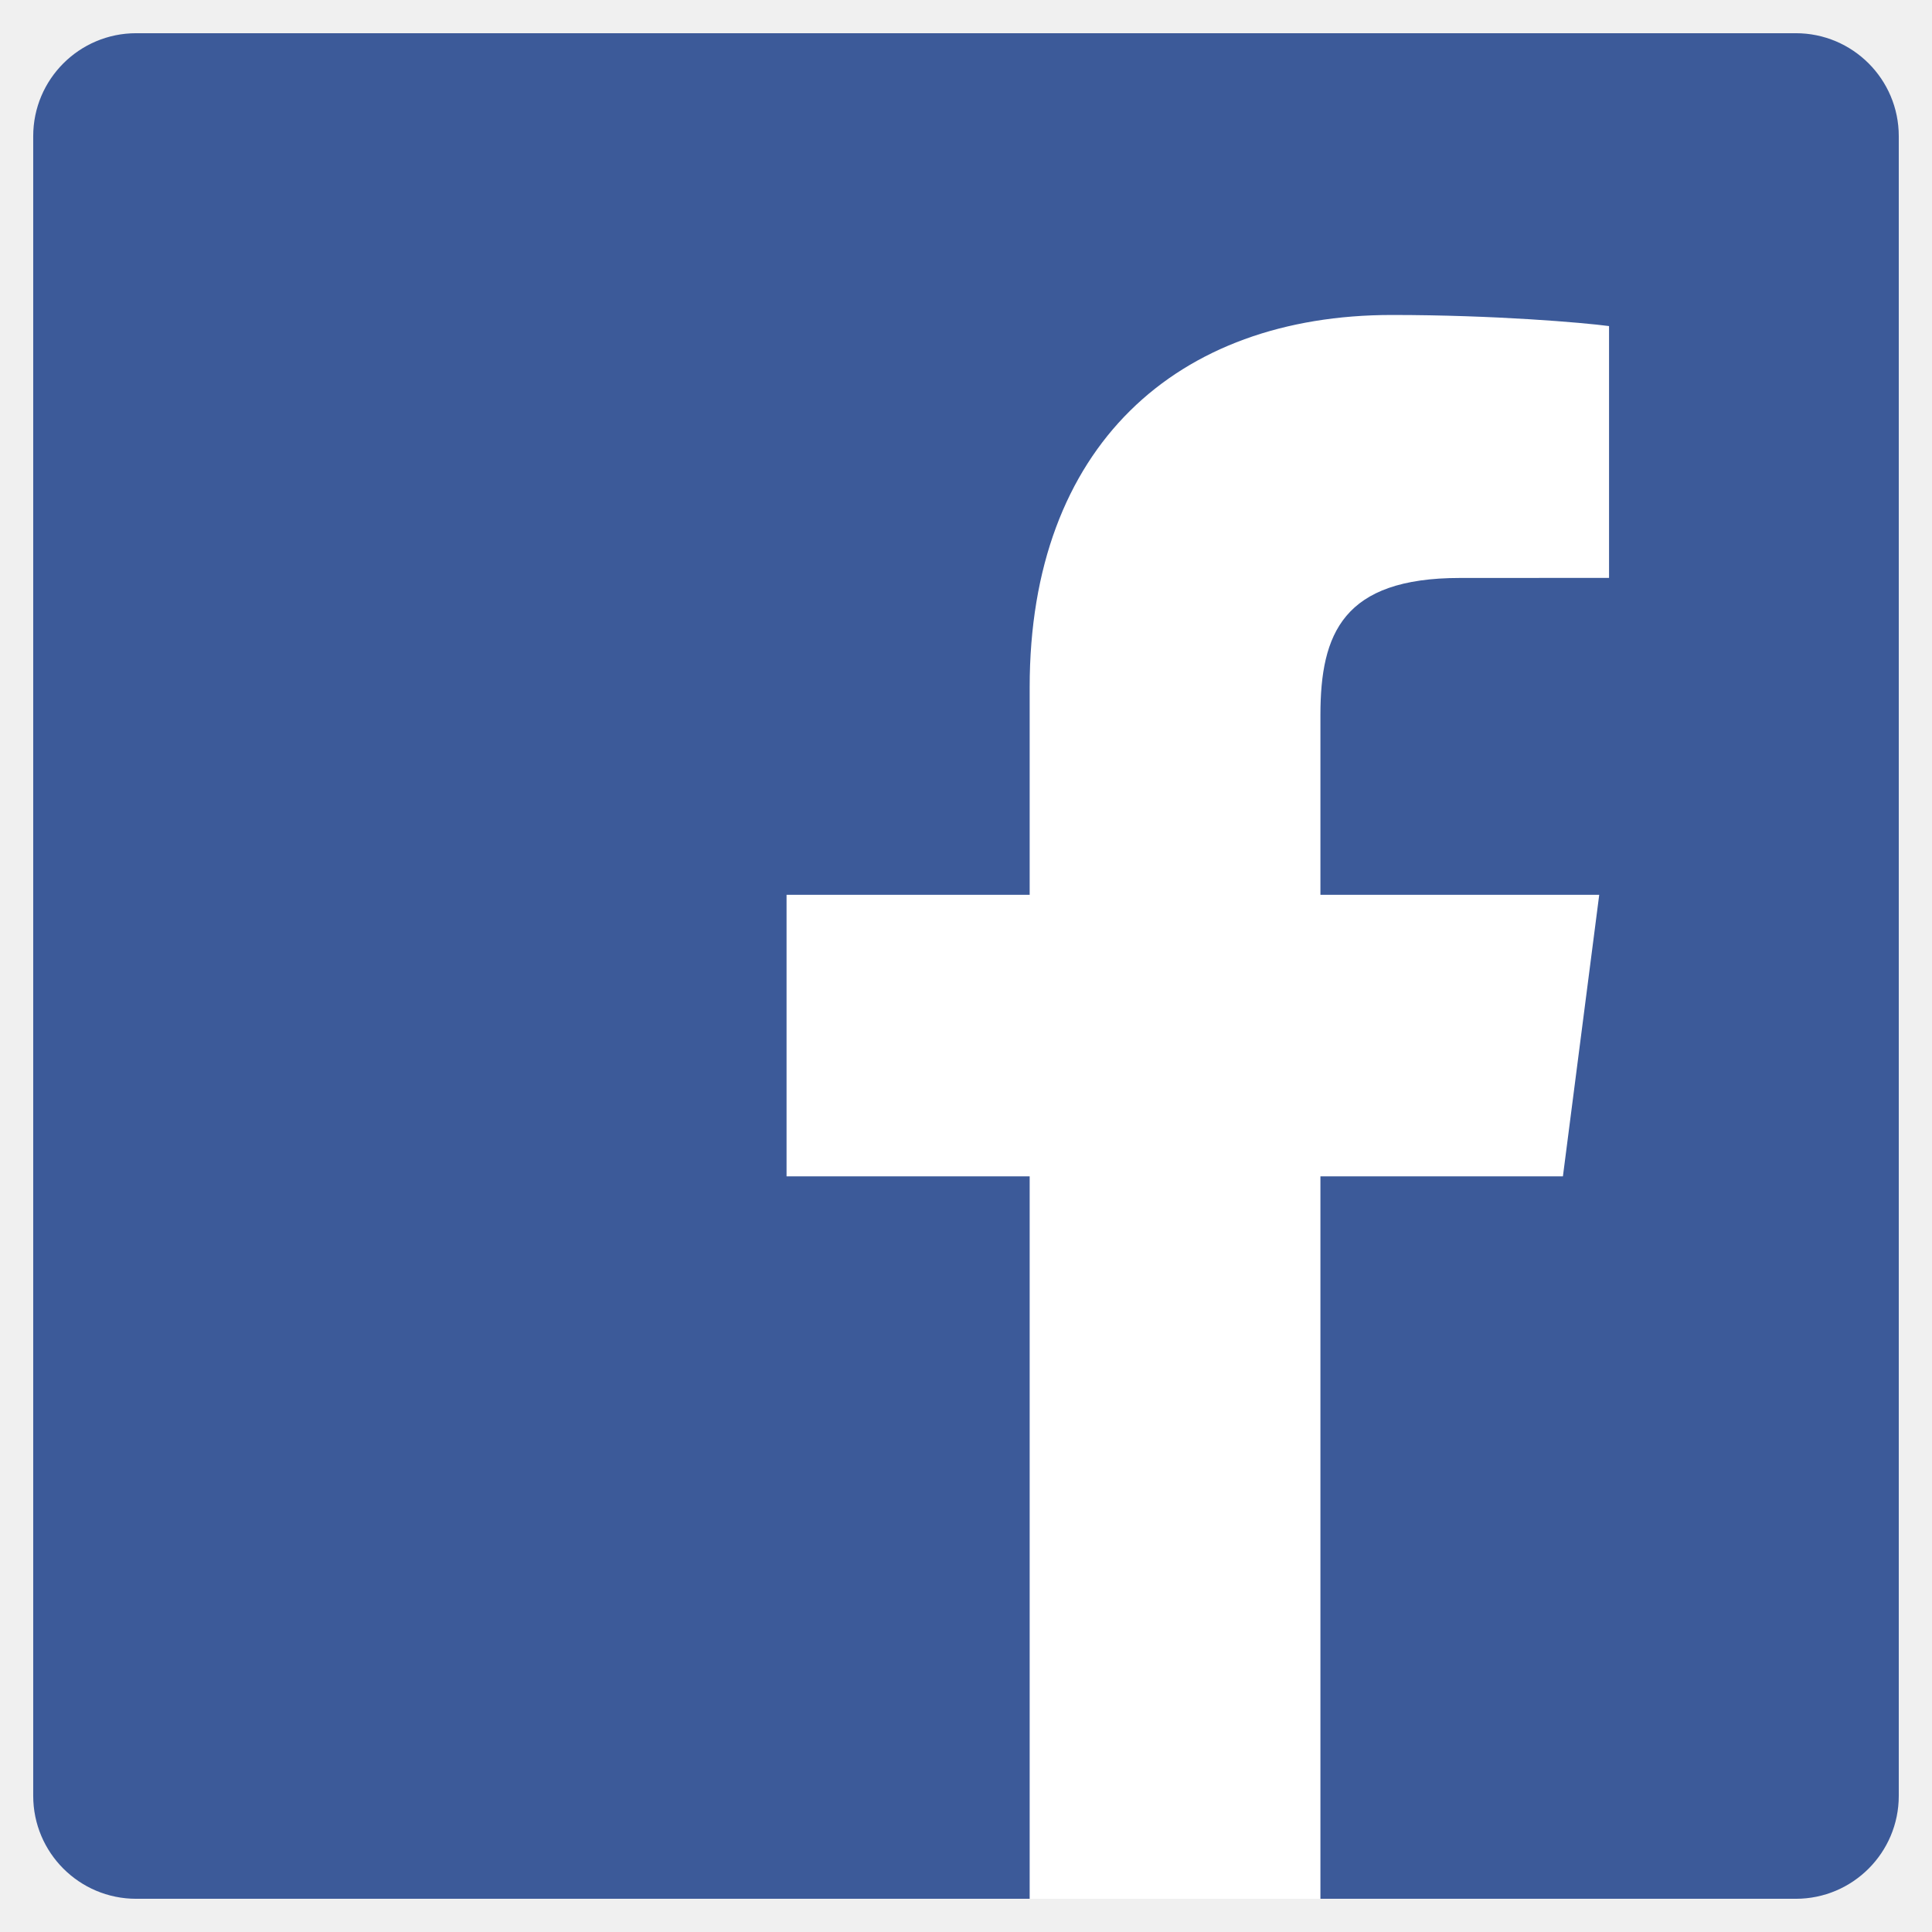
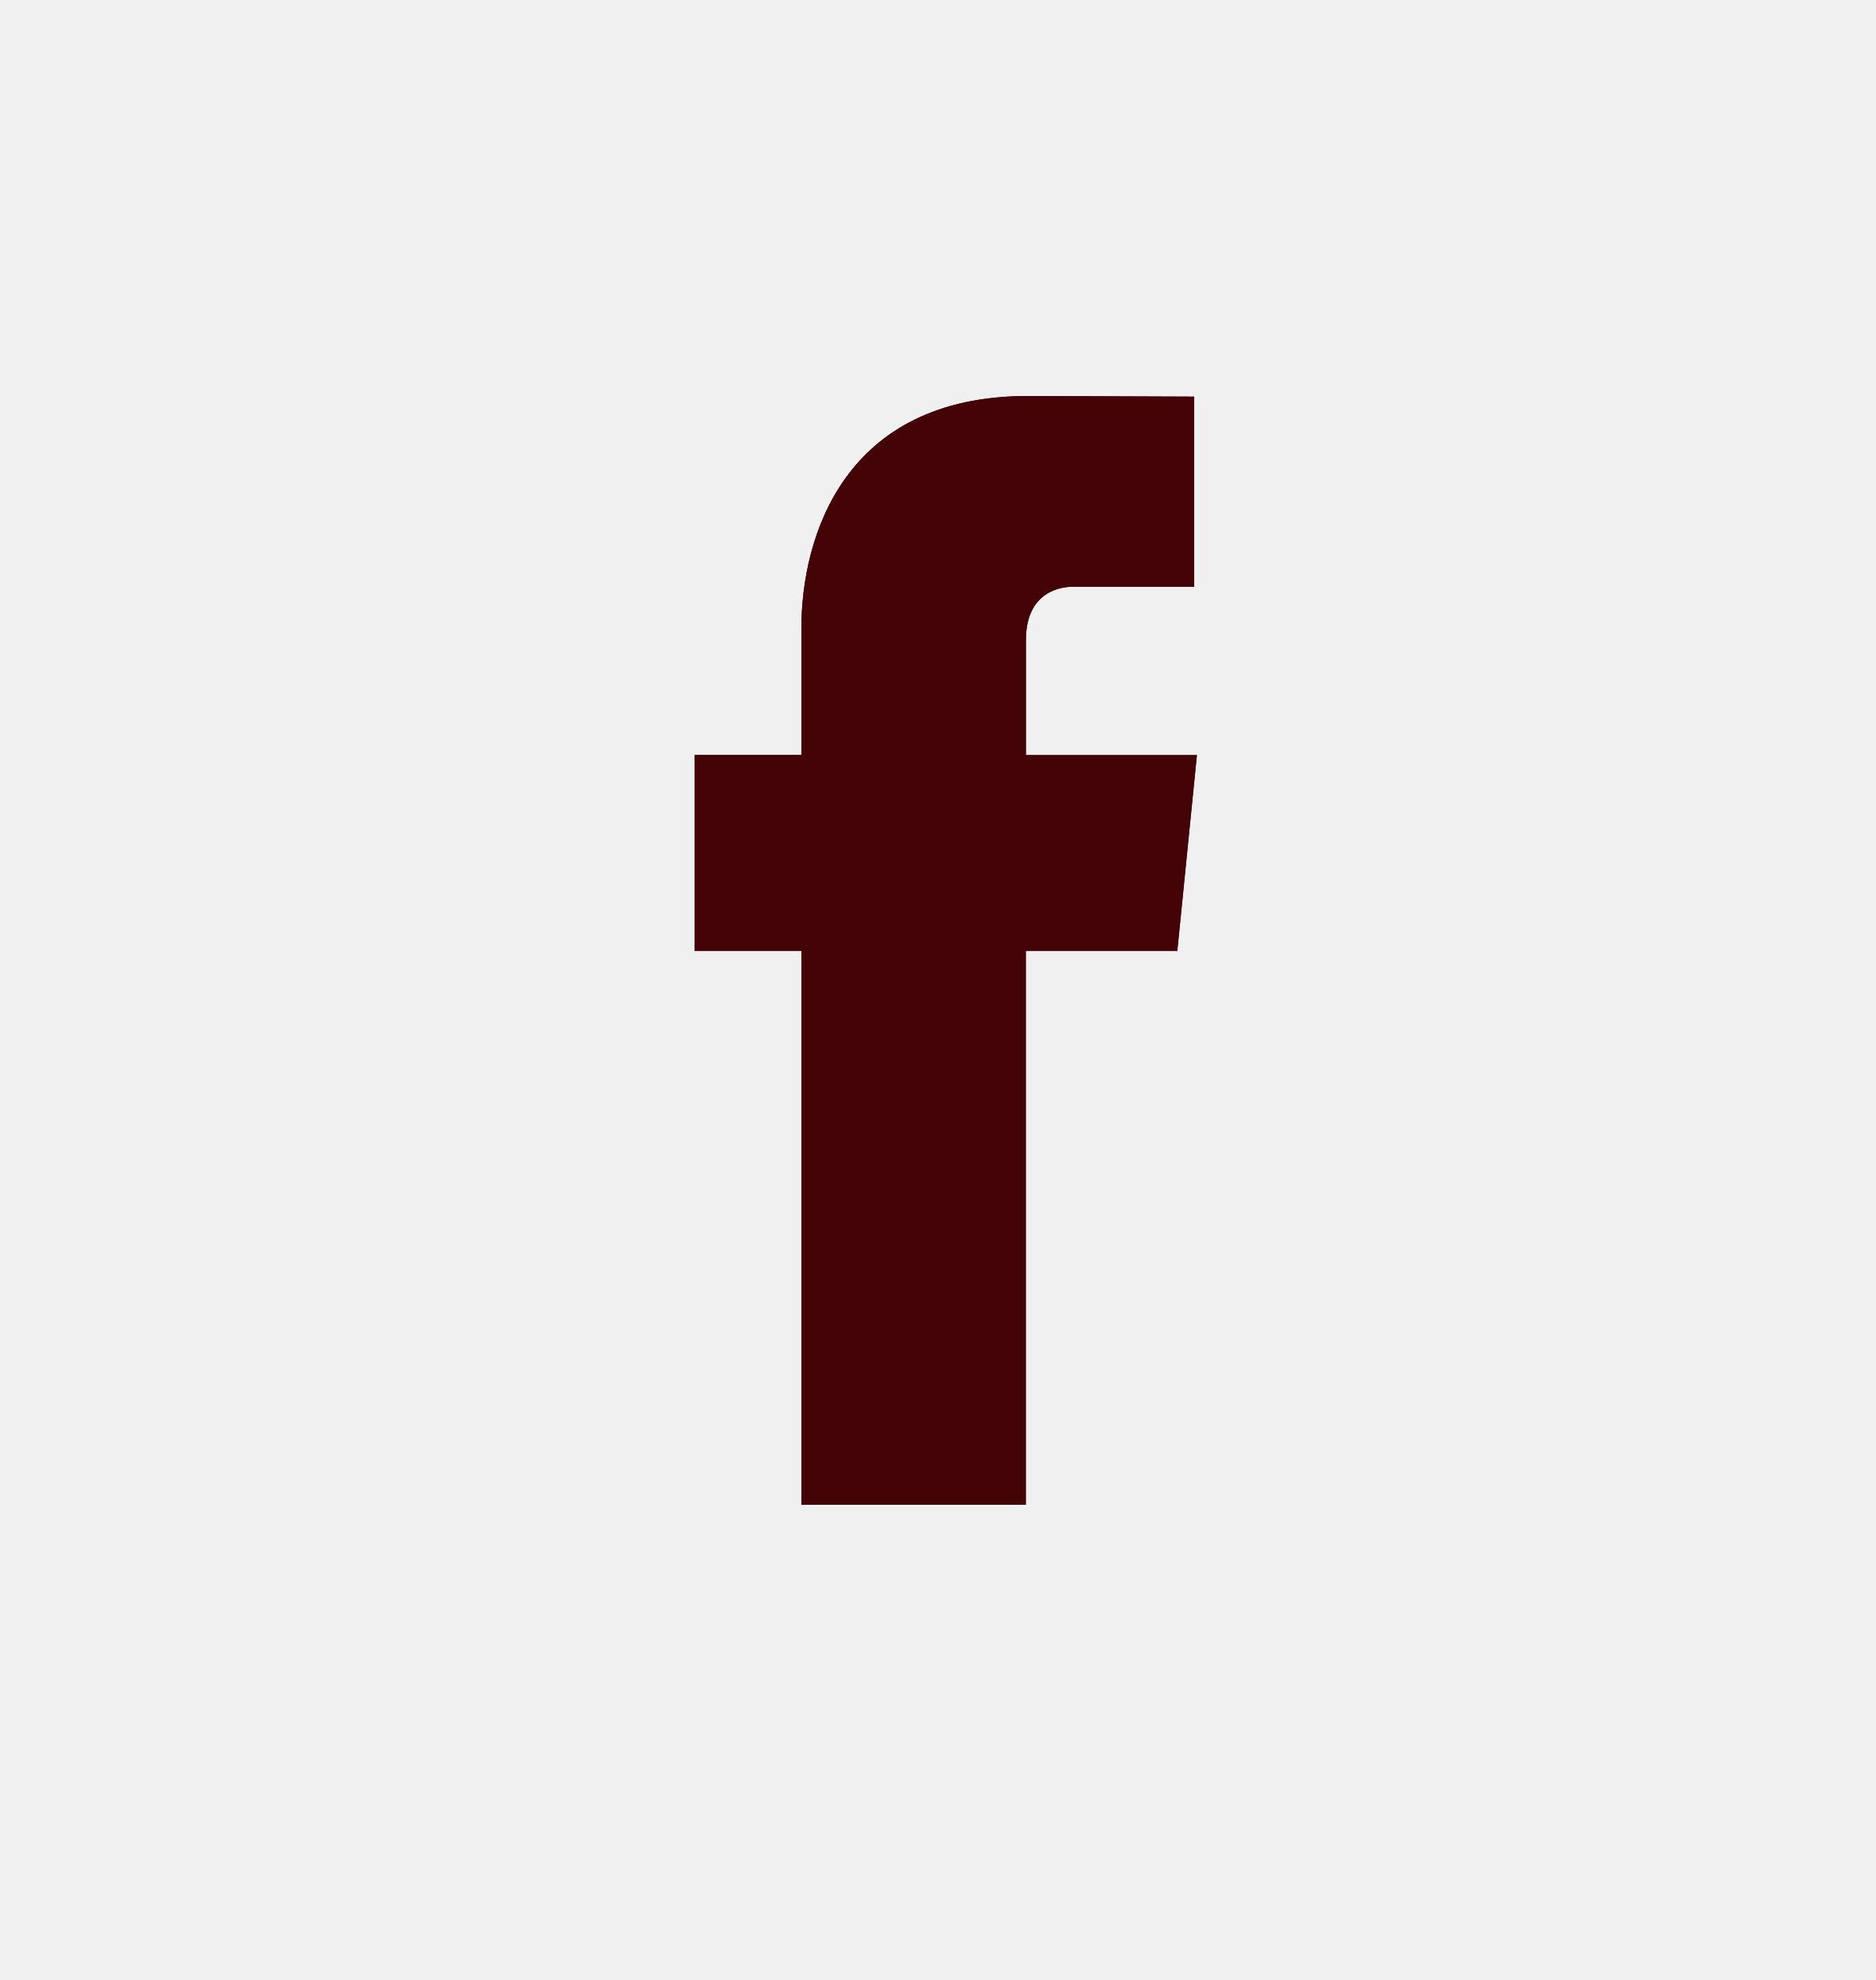
- <svg xmlns="http://www.w3.org/2000/svg" version="1.1" id="Layer_1" x="0px" y="0px" width="266.893px" height="266.895px" viewBox="0 0 266.893 266.895" enable-background="new 0 0 266.893 266.895" xml:space="preserve">
-   <path id="Blue_1_" fill="#3C5A99" d="M248.082,262.307c7.854,0,14.223-6.369,14.223-14.225V18.812  c0-7.857-6.368-14.224-14.223-14.224H18.812c-7.857,0-14.224,6.367-14.224,14.224v229.27c0,7.855,6.366,14.225,14.224,14.225  H248.082z" />
-   <path id="f" fill="#FFFFFF" d="M182.409,262.307v-99.803h33.499l5.016-38.895h-38.515V98.777c0-11.261,3.127-18.935,19.275-18.935  l20.596-0.009V45.045c-3.562-0.474-15.788-1.533-30.012-1.533c-29.695,0-50.025,18.126-50.025,51.413v28.684h-33.585v38.895h33.585  v99.803H182.409z" />
+ <svg xmlns="http://www.w3.org/2000/svg" width="18" height="19" viewBox="0 0 18 19" fill="none">
+   <path d="M11.299 9.124H9.845C9.845 11.507 9.845 14.44 9.845 14.44H7.691C7.691 14.44 7.691 11.535 7.691 9.124H6.667V7.245H7.691V6.03C7.691 5.16 8.094 3.8 9.865 3.8L11.461 3.806V5.63C11.461 5.63 10.491 5.63 10.302 5.63C10.114 5.63 9.846 5.727 9.846 6.142V7.246H11.487L11.299 9.124Z" fill="#430307" />
+   <mask id="mask0" mask-type="alpha" maskUnits="userSpaceOnUse" x="6" y="3" width="6" height="12">
+     <path d="M11.299 9.124H9.845C9.845 11.507 9.845 14.44 9.845 14.44H7.691C7.691 14.44 7.691 11.535 7.691 9.124H6.667V7.245H7.691V6.03C7.691 5.16 8.094 3.8 9.865 3.8L11.461 3.806V5.63C11.461 5.63 10.491 5.63 10.302 5.63C10.114 5.63 9.846 5.727 9.846 6.142V7.246H11.487L11.299 9.124Z" fill="white" />
+   </mask>
+   <g mask="url(#mask0)">
+     <g filter="url(#filter0_d)">
+       <rect width="17.778" height="18.24" fill="#430307" />
+     </g>
+   </g>
+   <defs>
+     <filter id="filter0_d" x="-4" y="0" width="25.778" height="26.24" filterUnits="userSpaceOnUse" color-interpolation-filters="sRGB">
+       <feFlood flood-opacity="0" result="BackgroundImageFix" />
+       <feColorMatrix in="SourceAlpha" type="matrix" values="0 0 0 0 0 0 0 0 0 0 0 0 0 0 0 0 0 0 127 0" />
+       <feOffset dy="4" />
+       <feGaussianBlur stdDeviation="2" />
+       <feColorMatrix type="matrix" values="0 0 0 0 0 0 0 0 0 0 0 0 0 0 0 0 0 0 0.25 0" />
+       <feBlend mode="normal" in2="BackgroundImageFix" result="effect1_dropShadow" />
+       <feBlend mode="normal" in="SourceGraphic" in2="effect1_dropShadow" result="shape" />
+     </filter>
+   </defs>
</svg>
